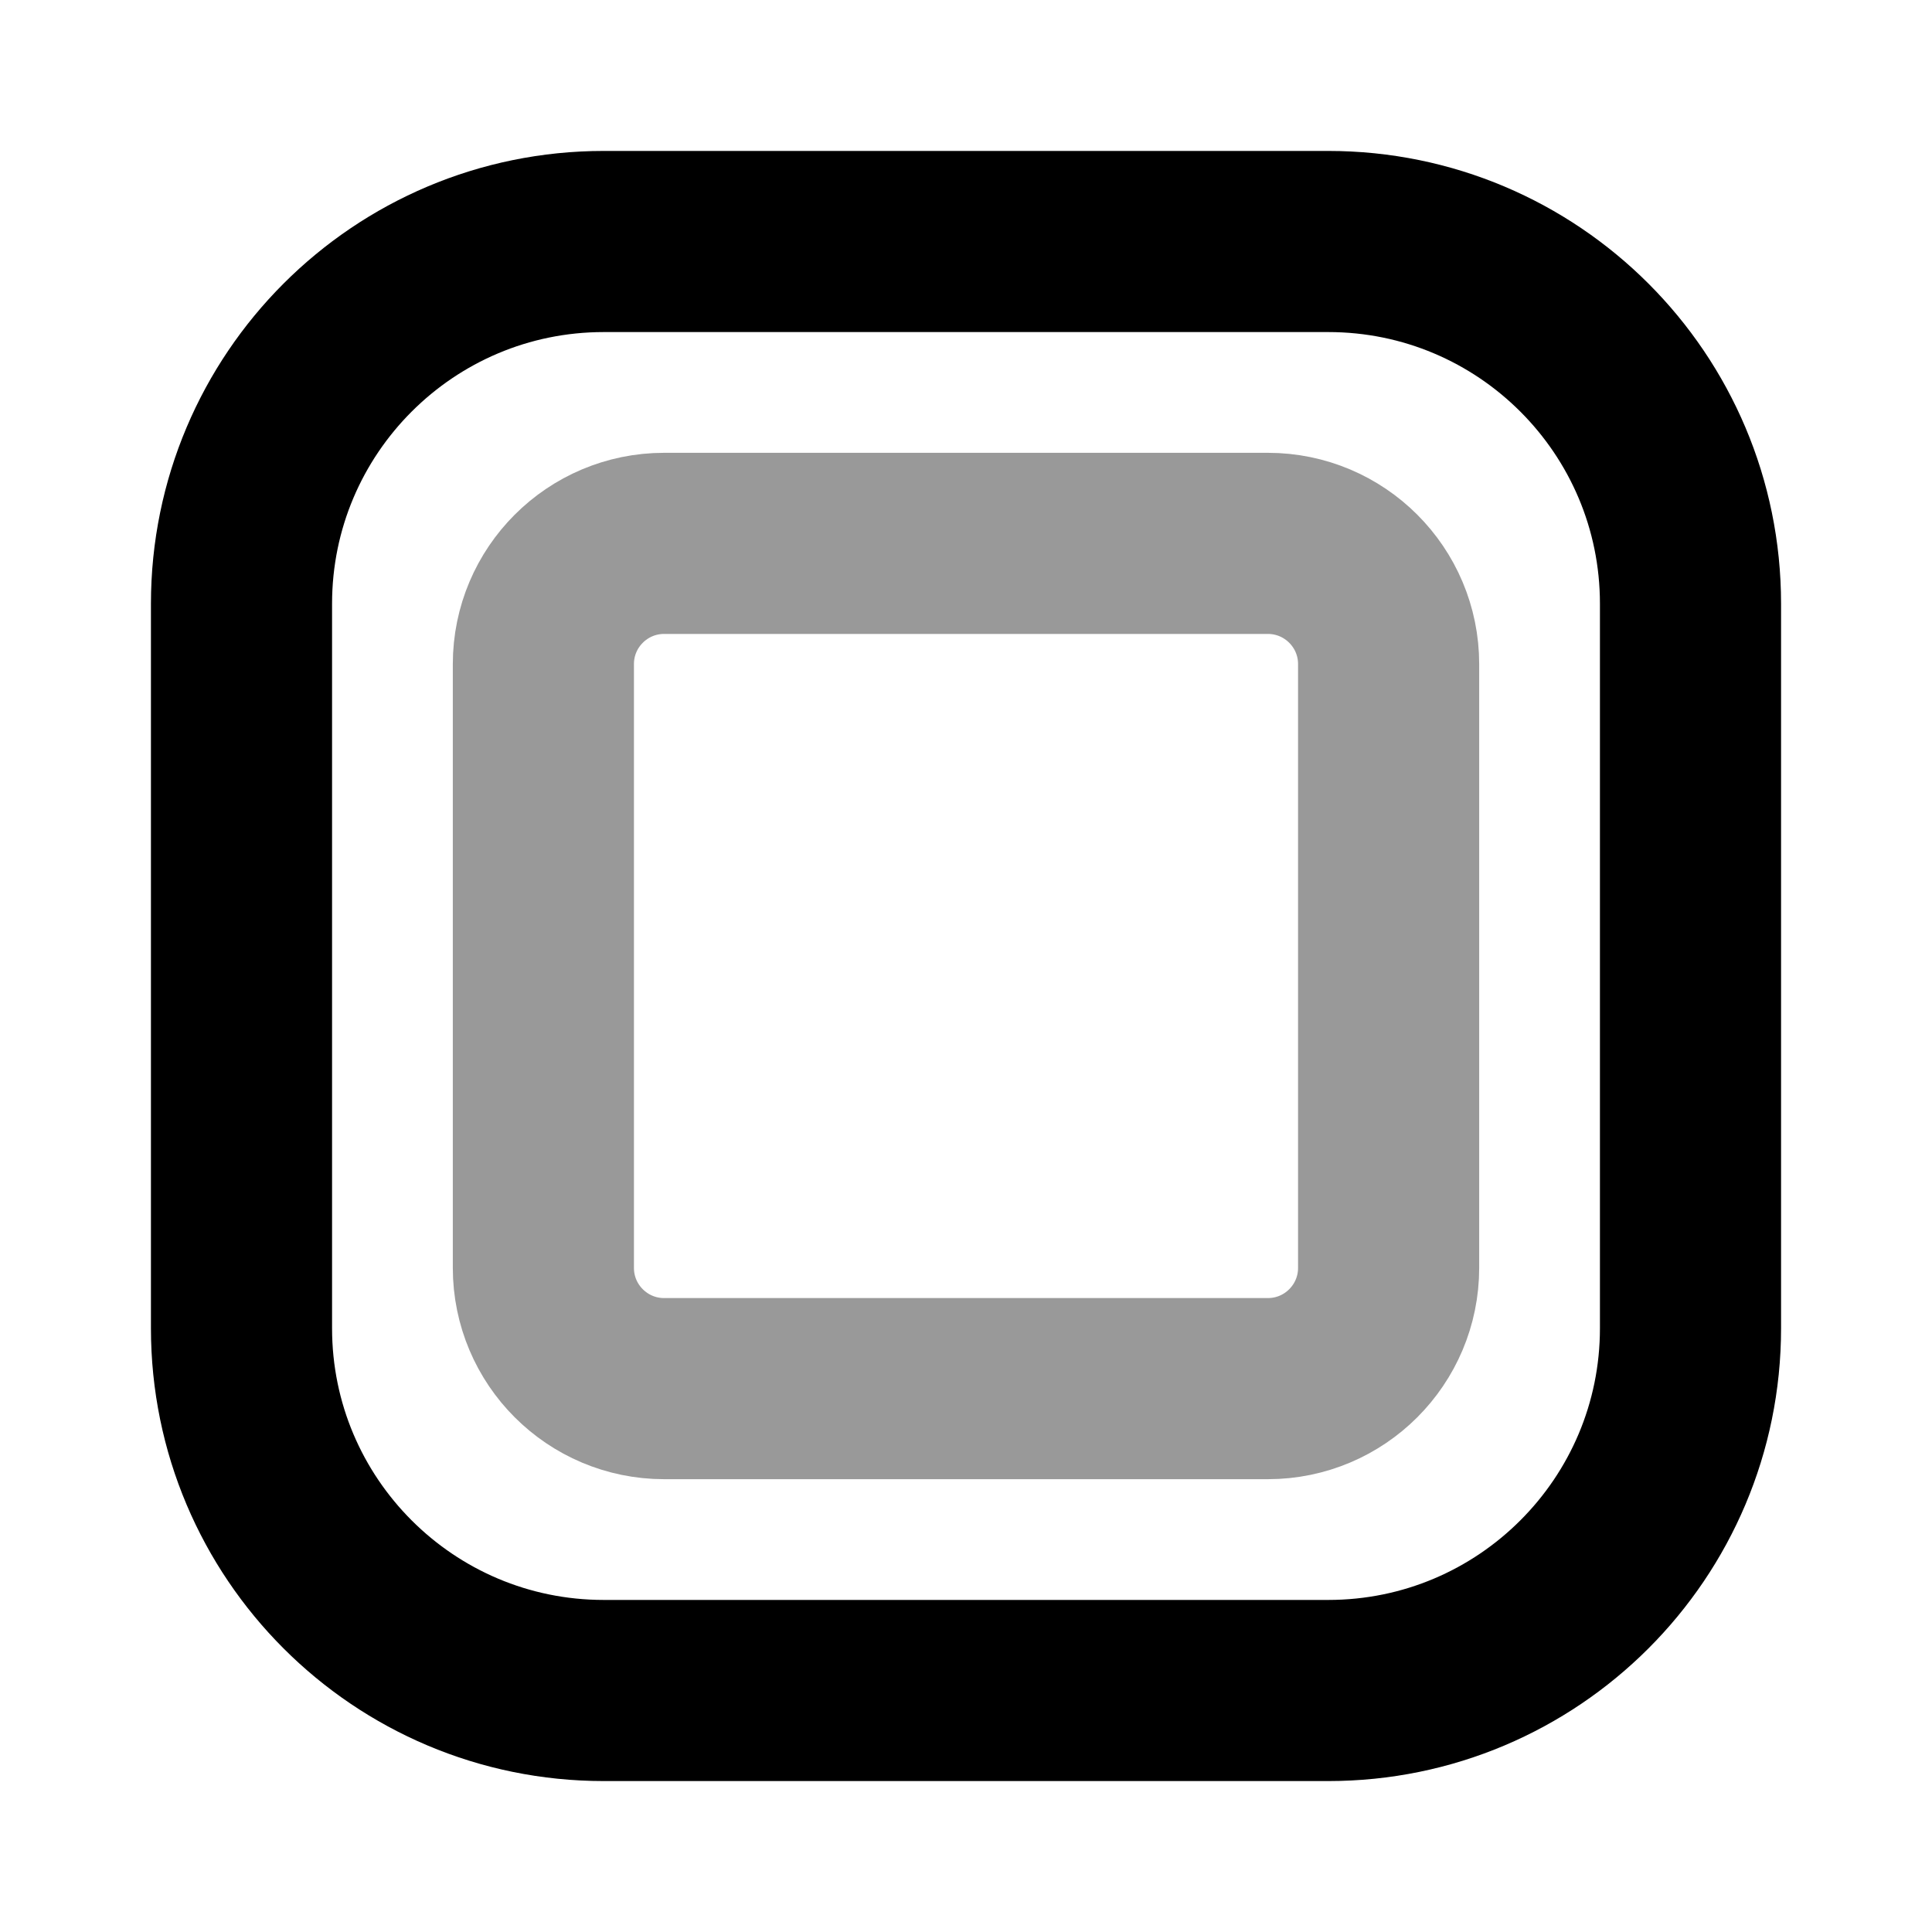
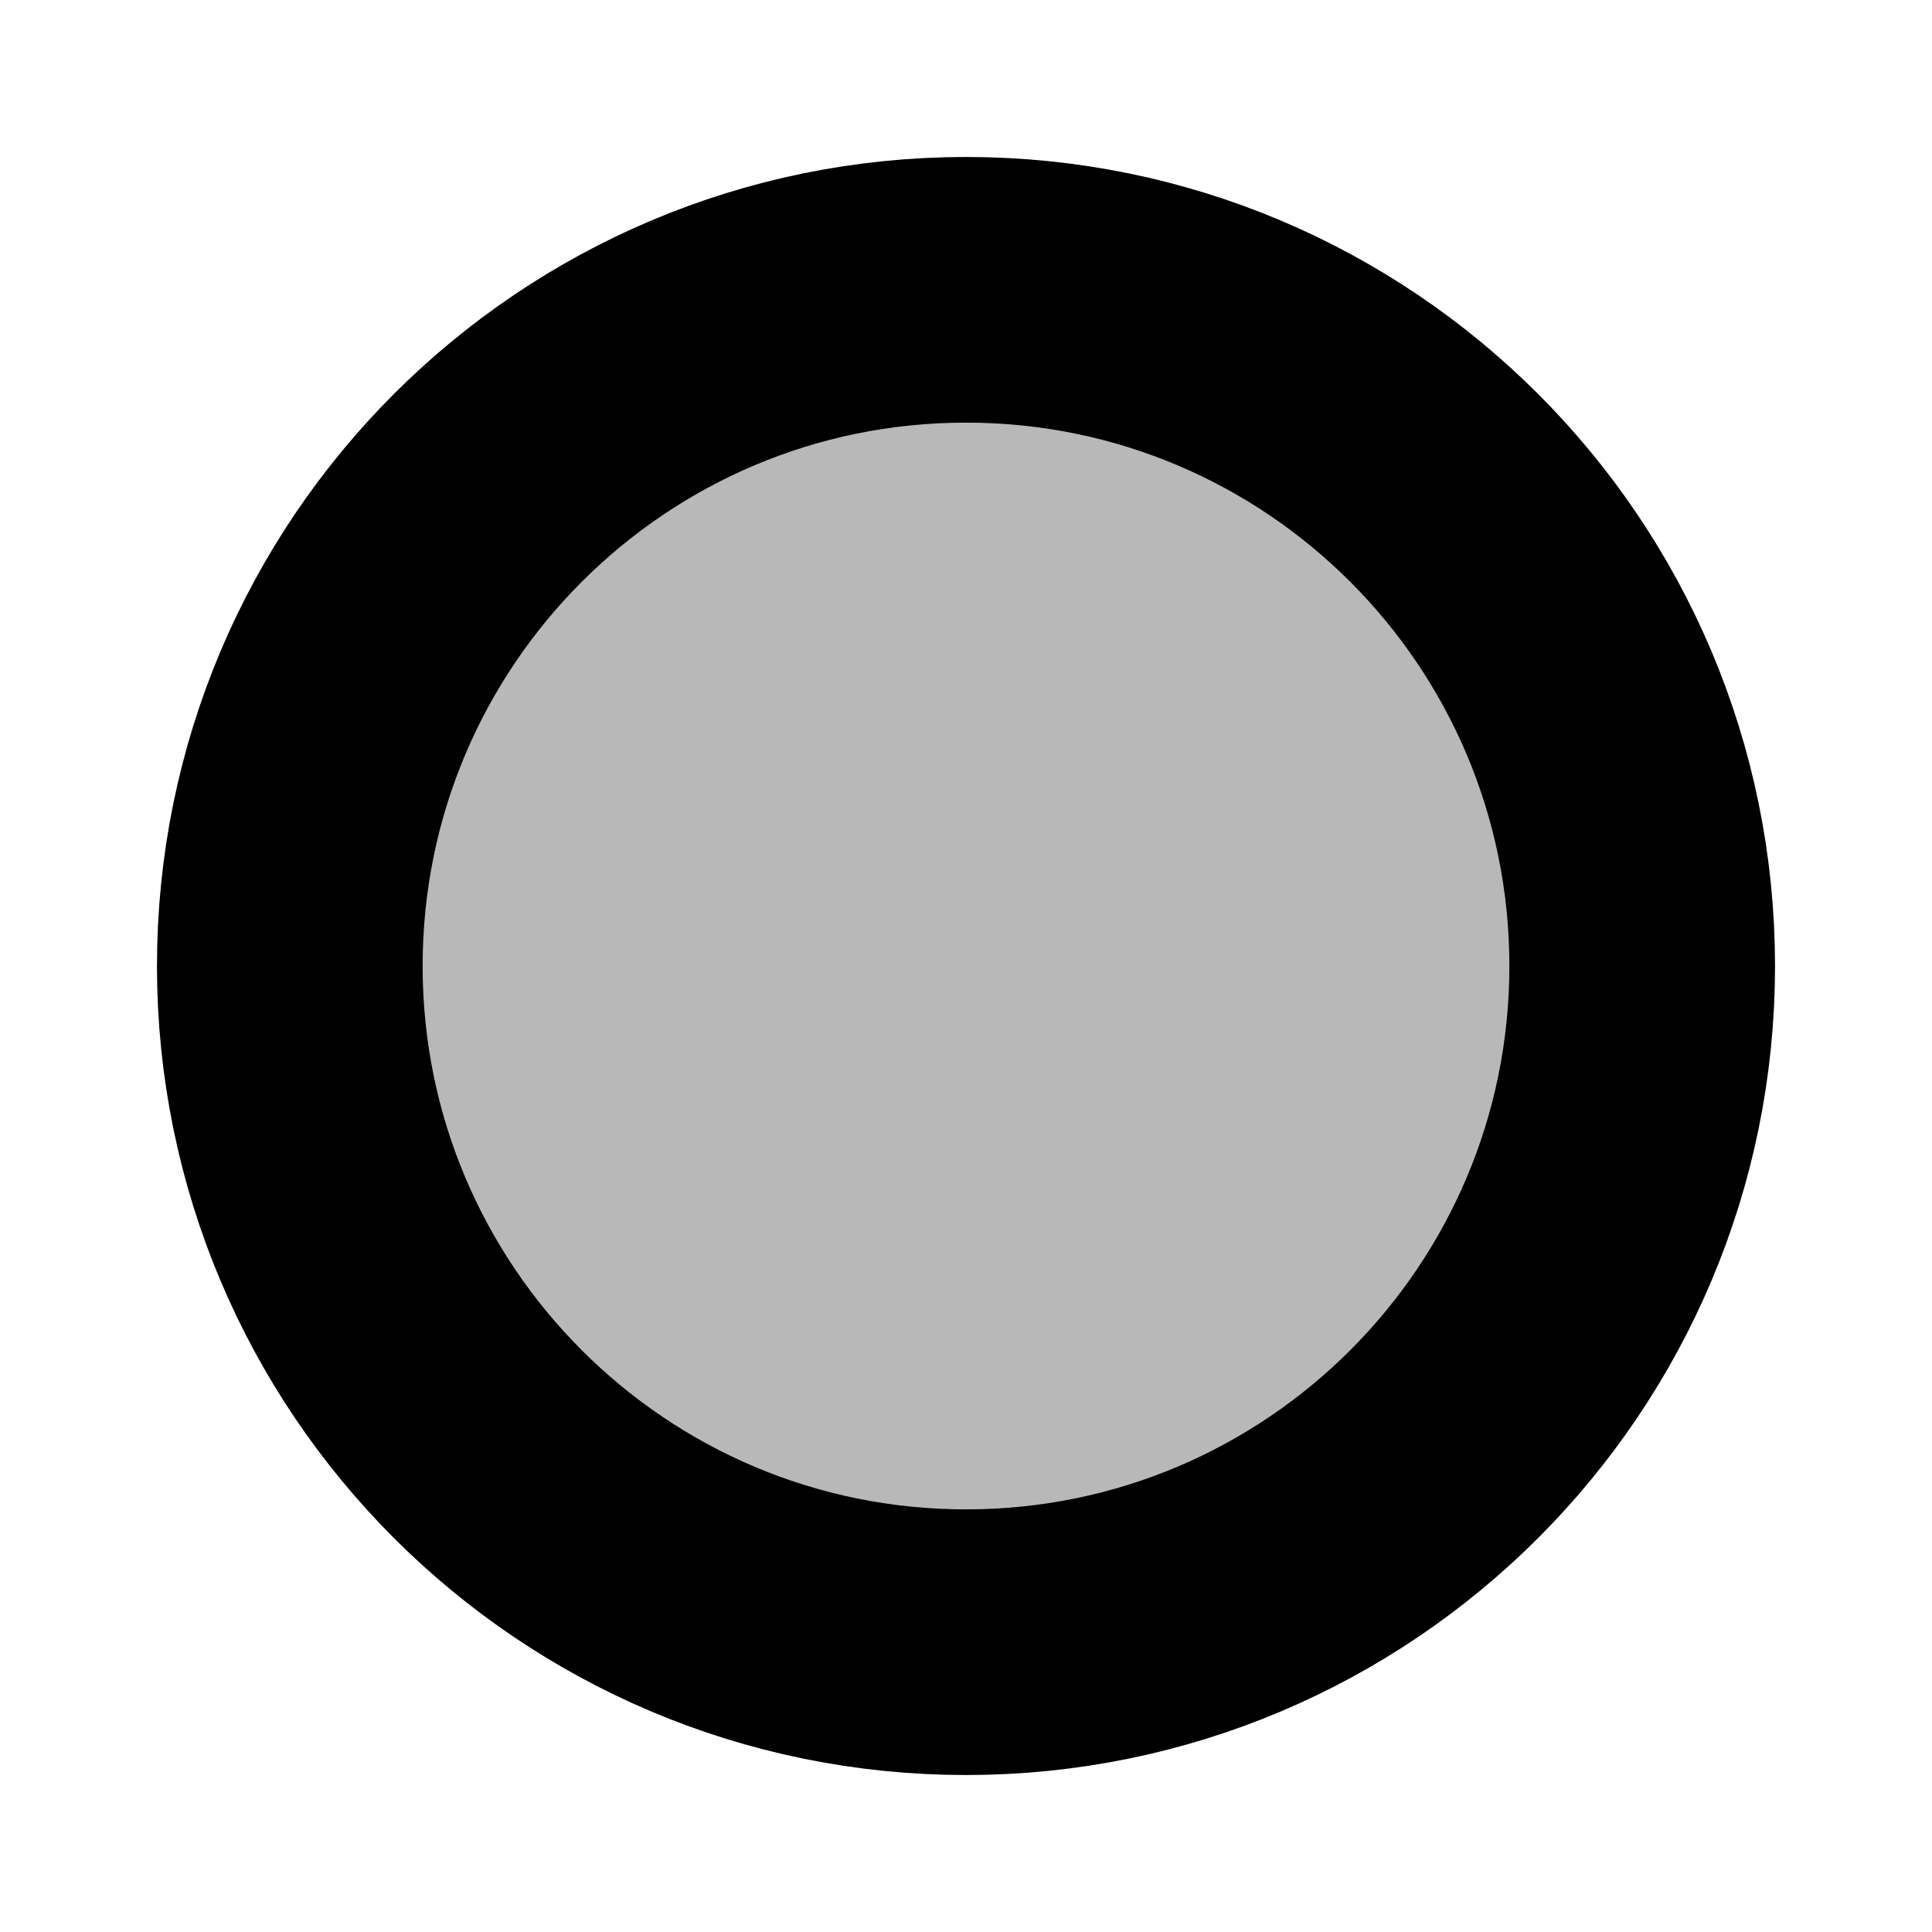
- <svg xmlns="http://www.w3.org/2000/svg" width="16" height="16" viewBox="0 0 16 16" fill="none" stroke="currentColor" stroke-width="1.5" stroke-linecap="round" stroke-linejoin="round">
-   <rect x="2" y="2" width="12" height="12" rx="3" />
-   <rect x="4.5" y="4.5" width="7" height="7" rx="1" opacity=".4" />
+ <svg xmlns="http://www.w3.org/2000/svg" width="16" height="16" viewBox="0 0 16 16">
+   <circle cx="8" cy="8" r="5.5" fill="currentColor" opacity=".28" />
+   <circle cx="8" cy="8" r="5.6" fill="none" stroke="currentColor" stroke-width="2.2" />
</svg>
